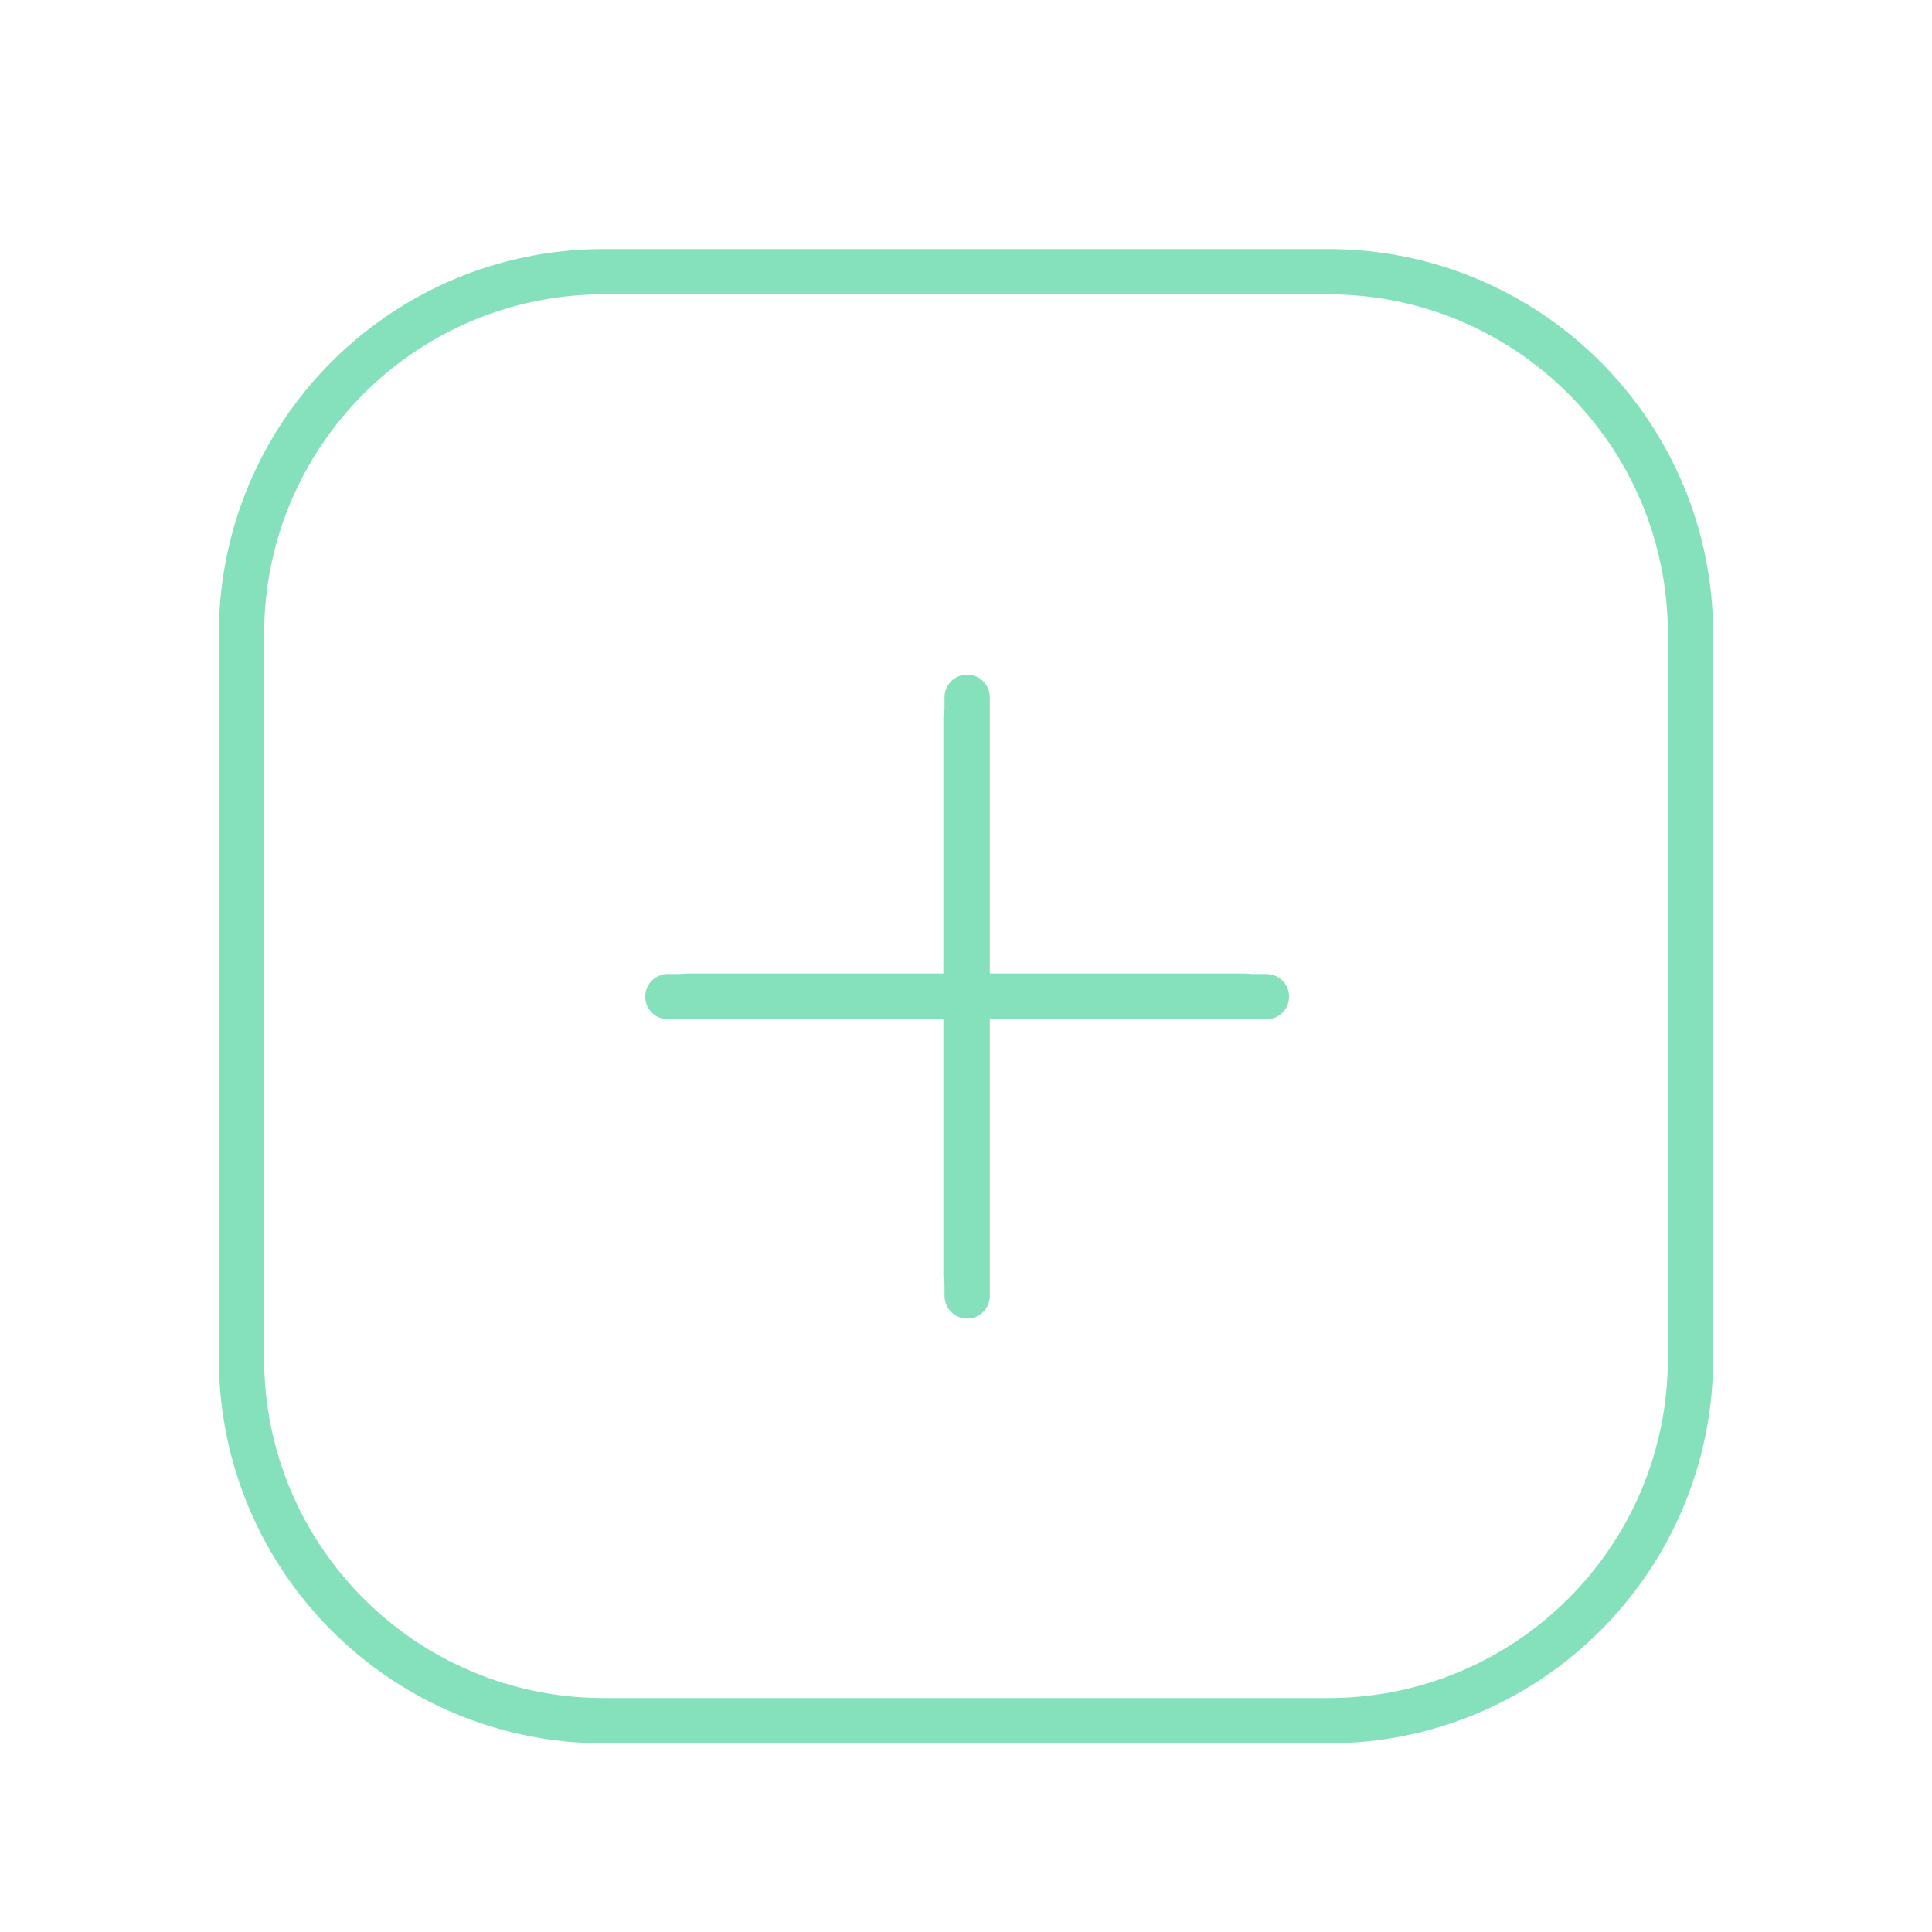
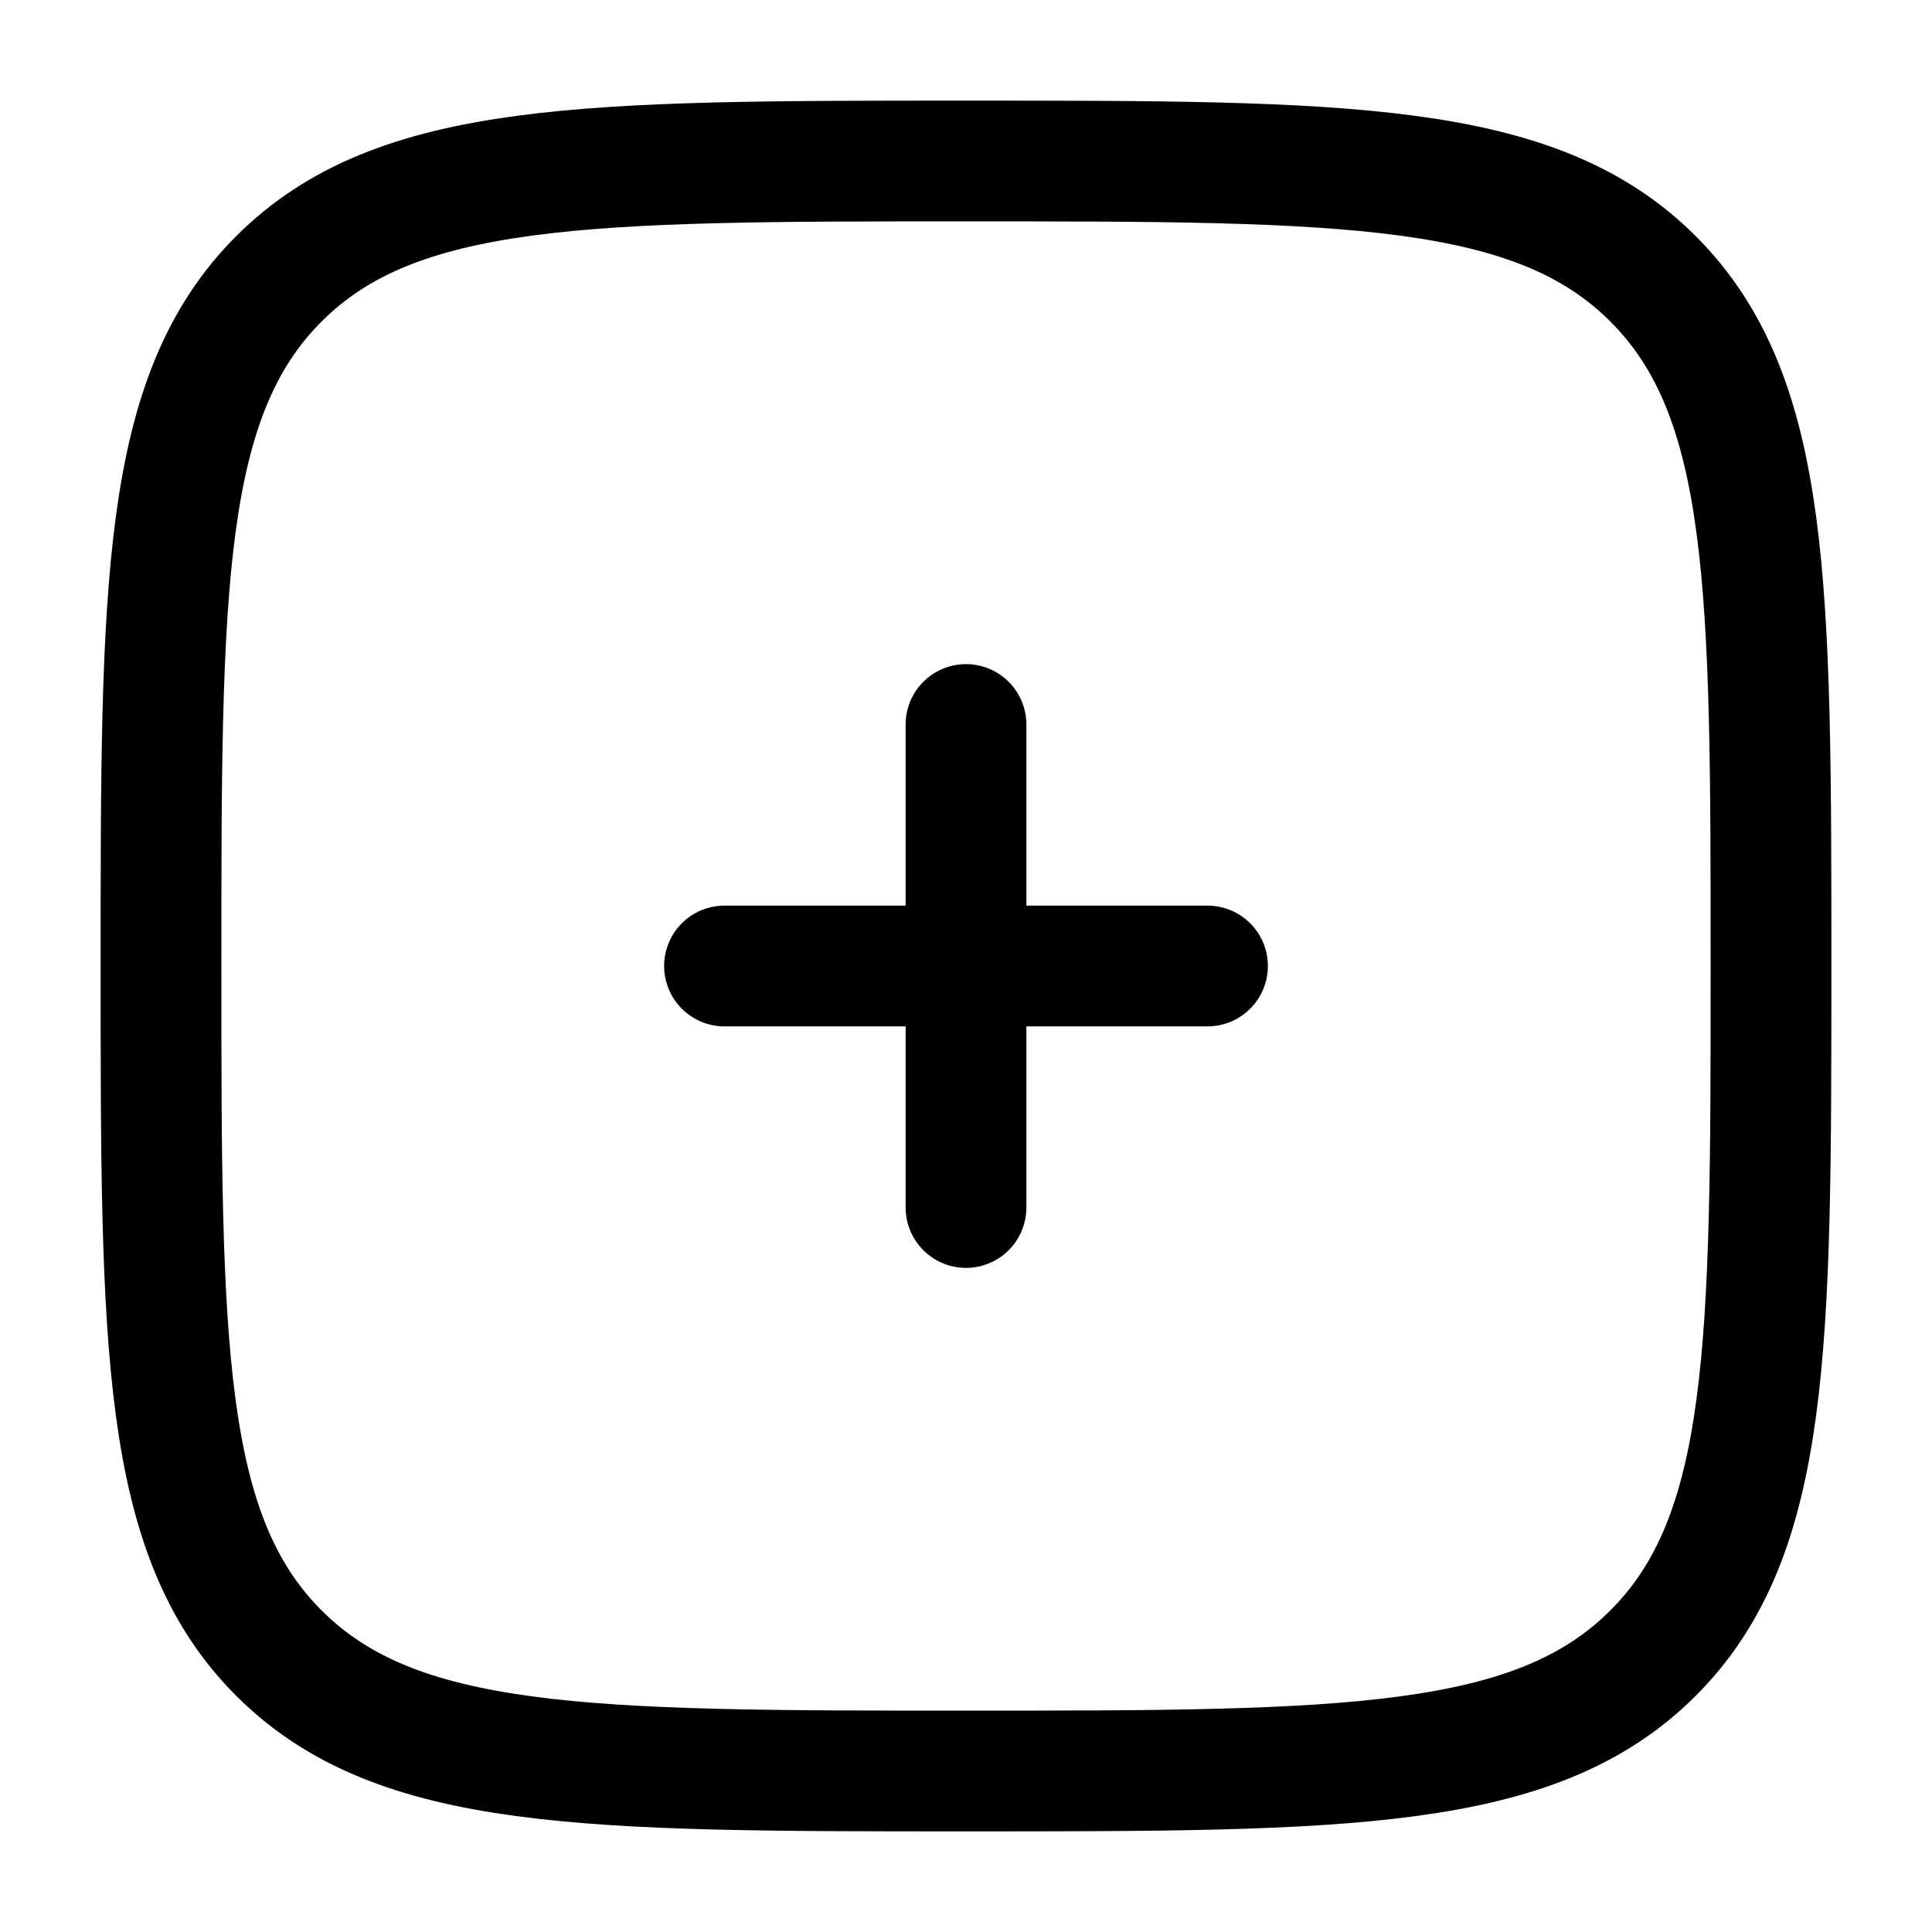
- <svg xmlns="http://www.w3.org/2000/svg" width="64" height="64" viewBox="0 0 64 64" fill="none">
-   <path d="M31.25 23.75C31.25 23.336 31.586 23 32 23C32.414 23 32.75 23.336 32.75 23.75V42.25C32.75 42.664 32.414 43 32 43C31.586 43 31.25 42.664 31.25 42.25V23.75Z" fill="#84E1BC" />
-   <path d="M22.75 33.75C22.336 33.75 22 33.414 22 33C22 32.586 22.336 32.25 22.75 32.25L41.25 32.25C41.664 32.25 42 32.586 42 33C42 33.414 41.664 33.75 41.25 33.75L22.75 33.75Z" fill="#84E1BC" />
-   <path d="M32.039 23.099V42.929M22.124 33.014H41.953M20 57H44C50.627 57 56 51.627 56 45V21C56 14.373 50.627 9 44 9H20C13.373 9 8 14.373 8 21V45C8 51.627 13.373 57 20 57Z" stroke="#84E1BC" stroke-width="1.5" stroke-linecap="round" />
+ <svg xmlns="http://www.w3.org/2000/svg" width="800px" height="800px" viewBox="0 0 24 24" fill="none">
+   <path d="M2 12C2 7.286 2 4.929 3.464 3.464C4.929 2 7.286 2 12 2C16.714 2 19.071 2 20.535 3.464C22 4.929 22 7.286 22 12C22 16.714 22 19.071 20.535 20.535C19.071 22 16.714 22 12 22C7.286 22 4.929 22 3.464 20.535C2 19.071 2 16.714 2 12Z" stroke="currentColor" stroke-width="1.5" />
+   <path d="M15 12L12 12M12 12L9 12M12 12L12 9M12 12L12 15" stroke="currentColor" stroke-width="1.5" stroke-linecap="round" />
</svg>
